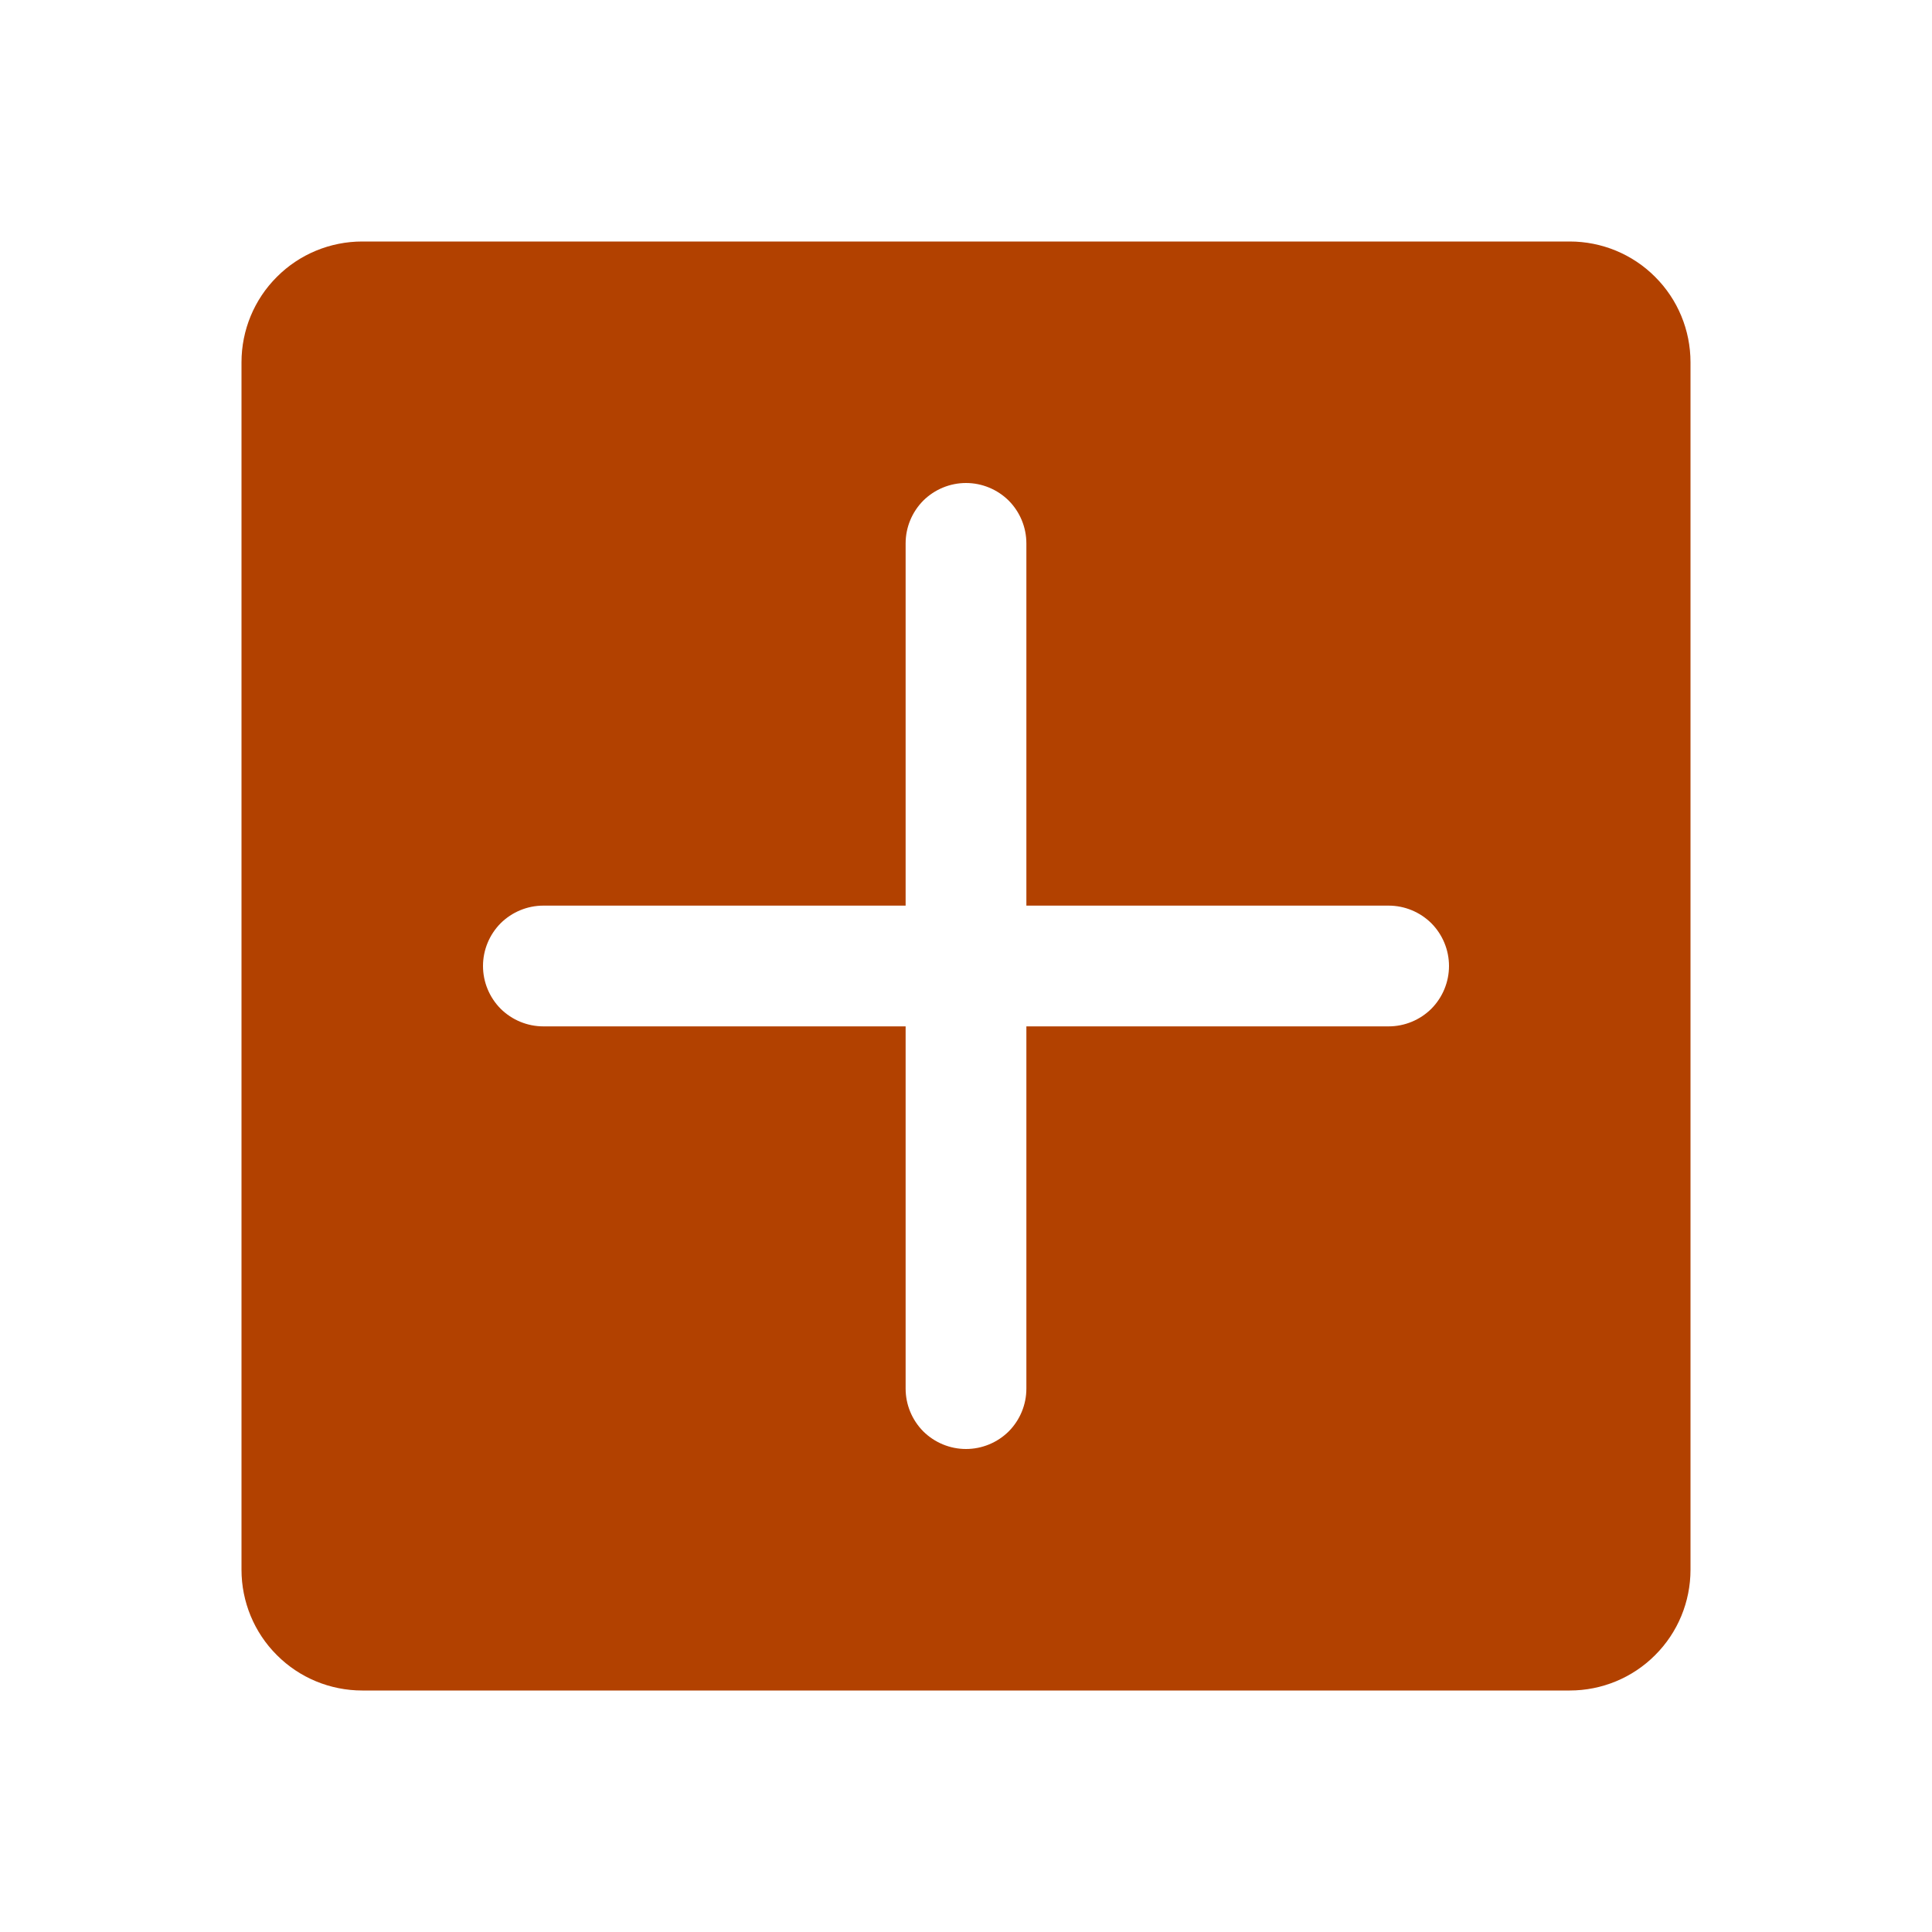
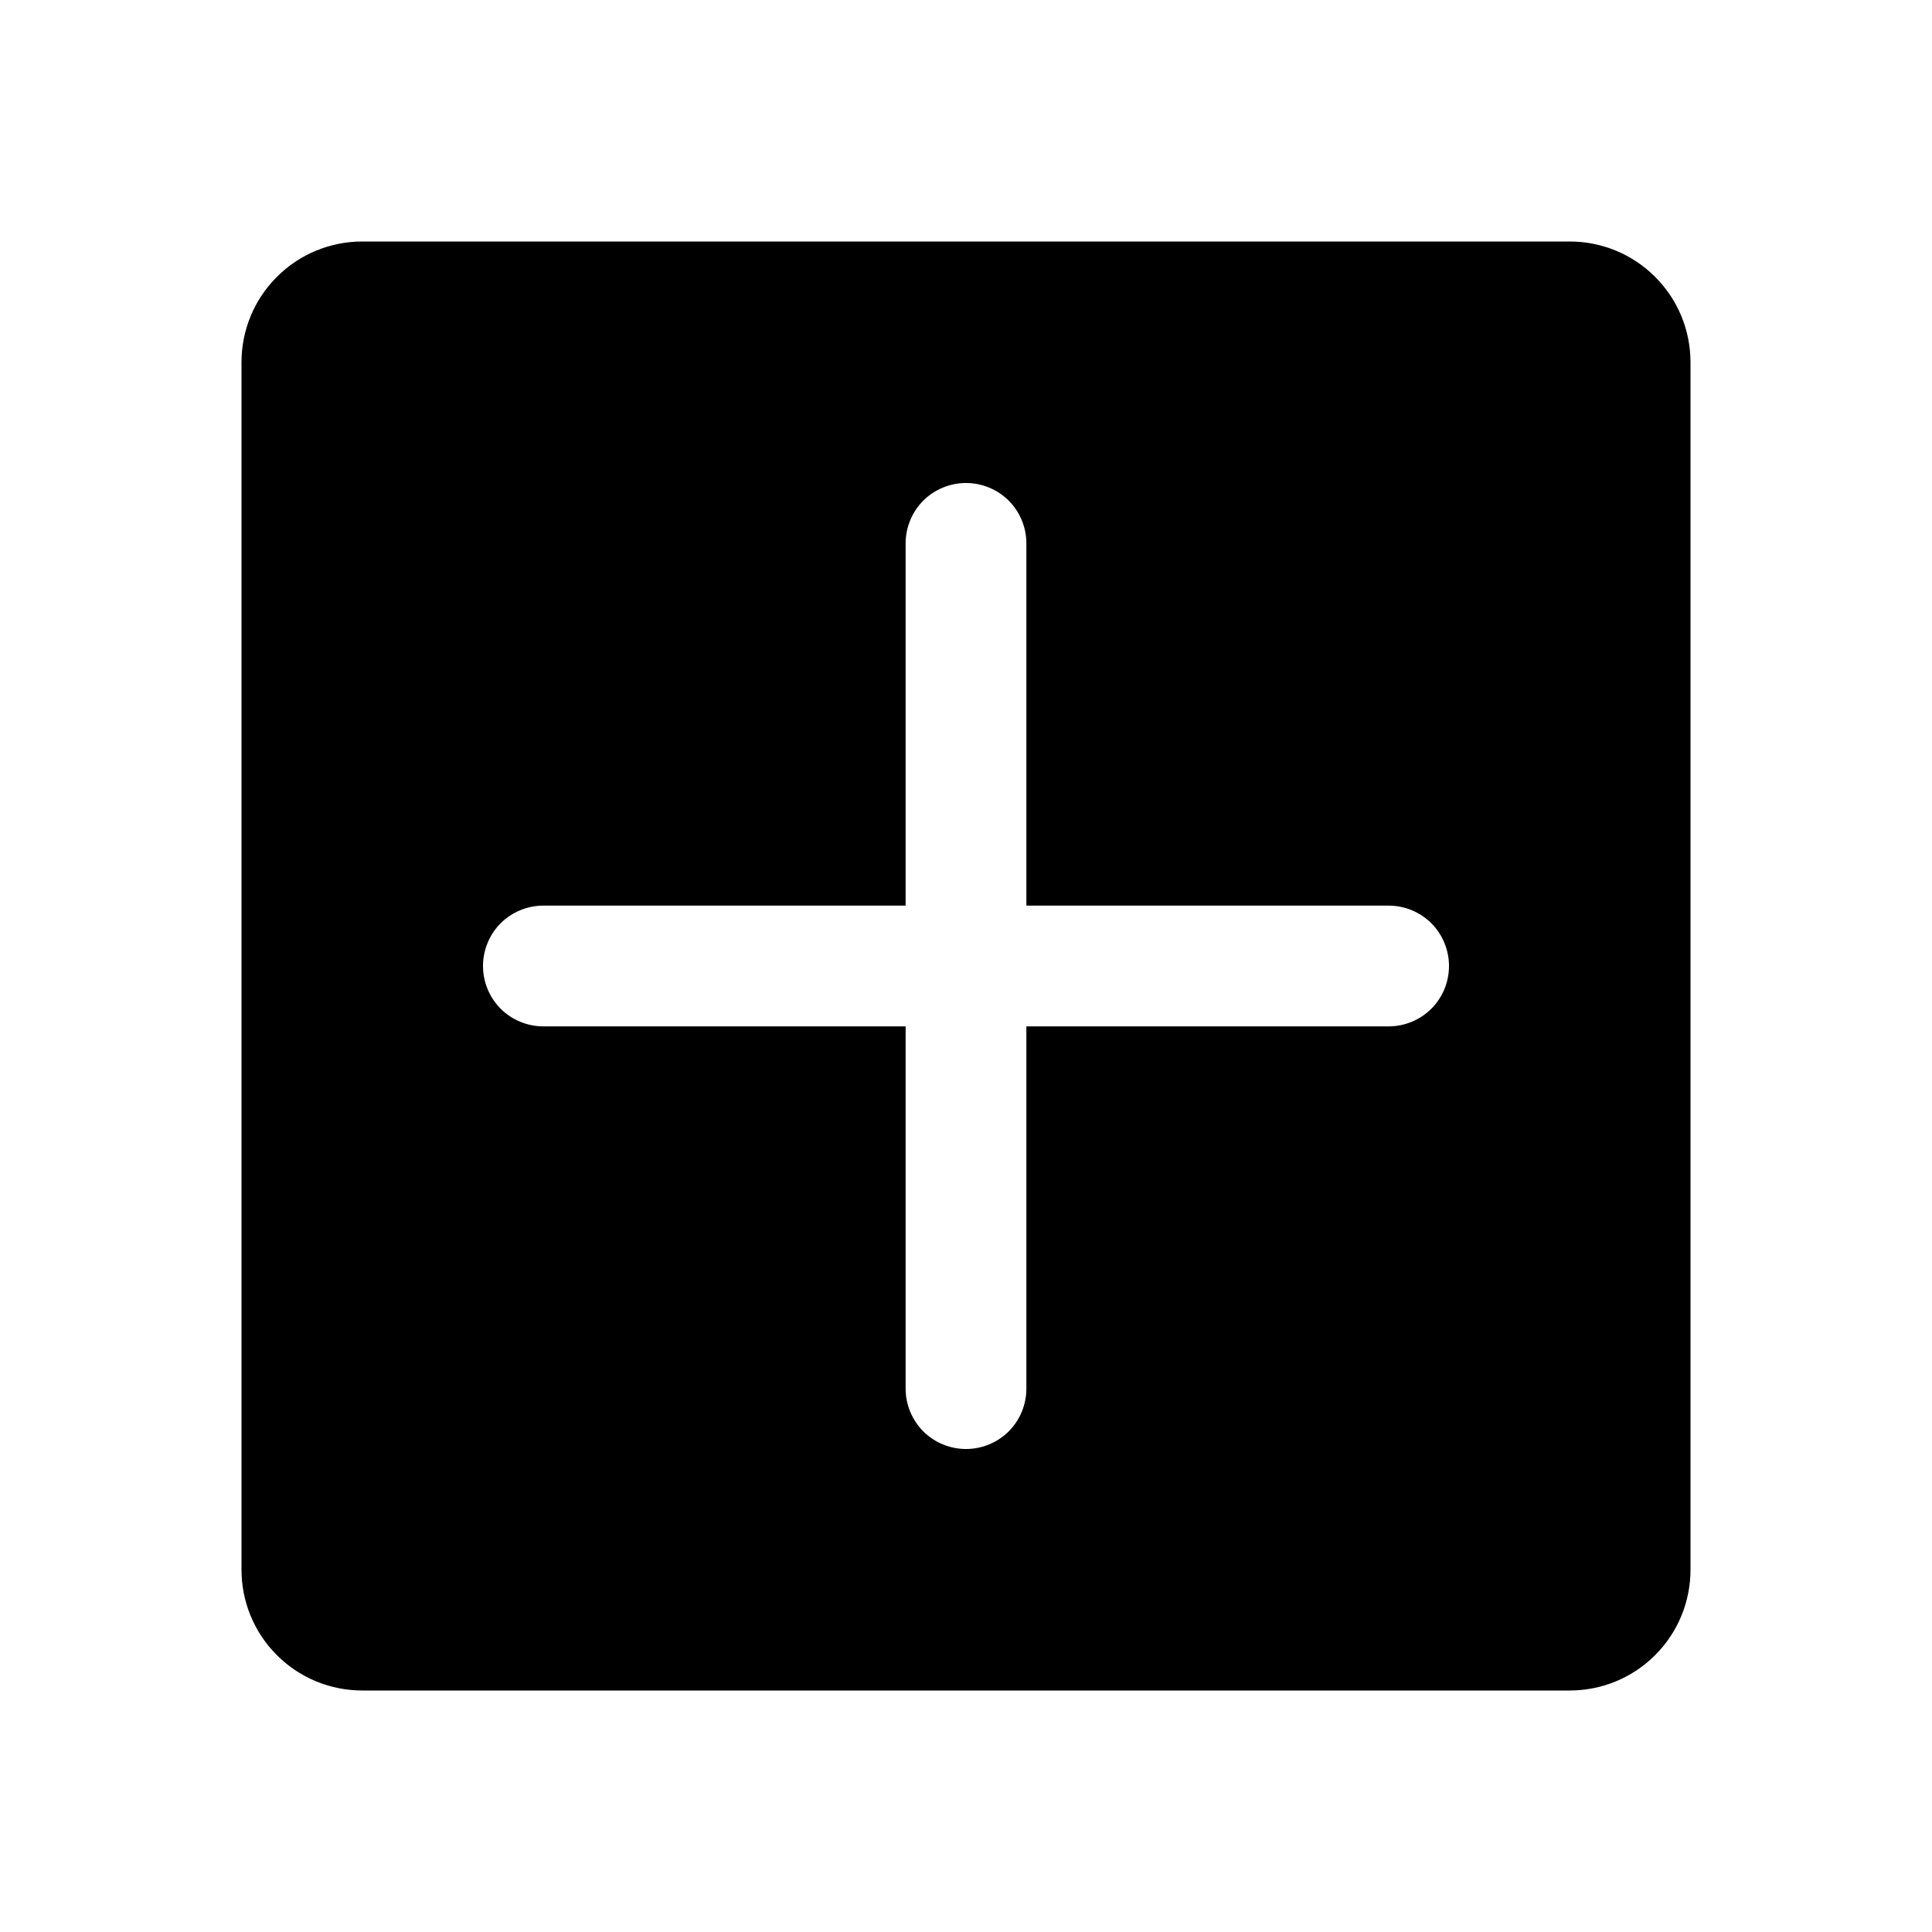
<svg xmlns="http://www.w3.org/2000/svg" width="16" height="16" viewBox="0 0 16 16" fill="none">
-   <path d="M13 2H3C2.735 2 2.48 2.105 2.293 2.293C2.105 2.48 2 2.735 2 3V13C2 13.265 2.105 13.52 2.293 13.707C2.48 13.895 2.735 14 3 14H13C13.265 14 13.52 13.895 13.707 13.707C13.895 13.52 14 13.265 14 13V3C14 2.735 13.895 2.48 13.707 2.293C13.52 2.105 13.265 2 13 2ZM11.5 8.5H8.5V11.5C8.5 11.633 8.447 11.76 8.354 11.854C8.26 11.947 8.133 12 8 12C7.867 12 7.74 11.947 7.646 11.854C7.553 11.76 7.5 11.633 7.5 11.5V8.5H4.5C4.367 8.5 4.24 8.447 4.146 8.354C4.053 8.26 4 8.133 4 8C4 7.867 4.053 7.74 4.146 7.646C4.24 7.553 4.367 7.5 4.5 7.5H7.5V4.5C7.5 4.367 7.553 4.24 7.646 4.146C7.74 4.053 7.867 4 8 4C8.133 4 8.26 4.053 8.354 4.146C8.447 4.24 8.5 4.367 8.5 4.5V7.5H11.5C11.633 7.5 11.76 7.553 11.854 7.646C11.947 7.74 12 7.867 12 8C12 8.133 11.947 8.26 11.854 8.354C11.76 8.447 11.633 8.5 11.5 8.5Z" fill="#B24100" />
+   <path d="M13 2H3C2.735 2 2.48 2.105 2.293 2.293C2.105 2.48 2 2.735 2 3V13C2 13.265 2.105 13.52 2.293 13.707C2.48 13.895 2.735 14 3 14H13C13.265 14 13.52 13.895 13.707 13.707C13.895 13.52 14 13.265 14 13V3C14 2.735 13.895 2.48 13.707 2.293C13.52 2.105 13.265 2 13 2ZM11.5 8.5H8.5V11.5C8.5 11.633 8.447 11.76 8.354 11.854C8.26 11.947 8.133 12 8 12C7.867 12 7.74 11.947 7.646 11.854C7.553 11.76 7.5 11.633 7.5 11.5V8.5H4.5C4.367 8.5 4.24 8.447 4.146 8.354C4.053 8.26 4 8.133 4 8C4 7.867 4.053 7.74 4.146 7.646C4.24 7.553 4.367 7.5 4.5 7.5H7.5V4.5C7.5 4.367 7.553 4.24 7.646 4.146C7.74 4.053 7.867 4 8 4C8.133 4 8.26 4.053 8.354 4.146C8.447 4.24 8.5 4.367 8.5 4.5V7.5H11.5C11.633 7.5 11.76 7.553 11.854 7.646C11.947 7.74 12 7.867 12 8C12 8.133 11.947 8.26 11.854 8.354C11.76 8.447 11.633 8.5 11.5 8.5Z" fill="black" />
</svg>
